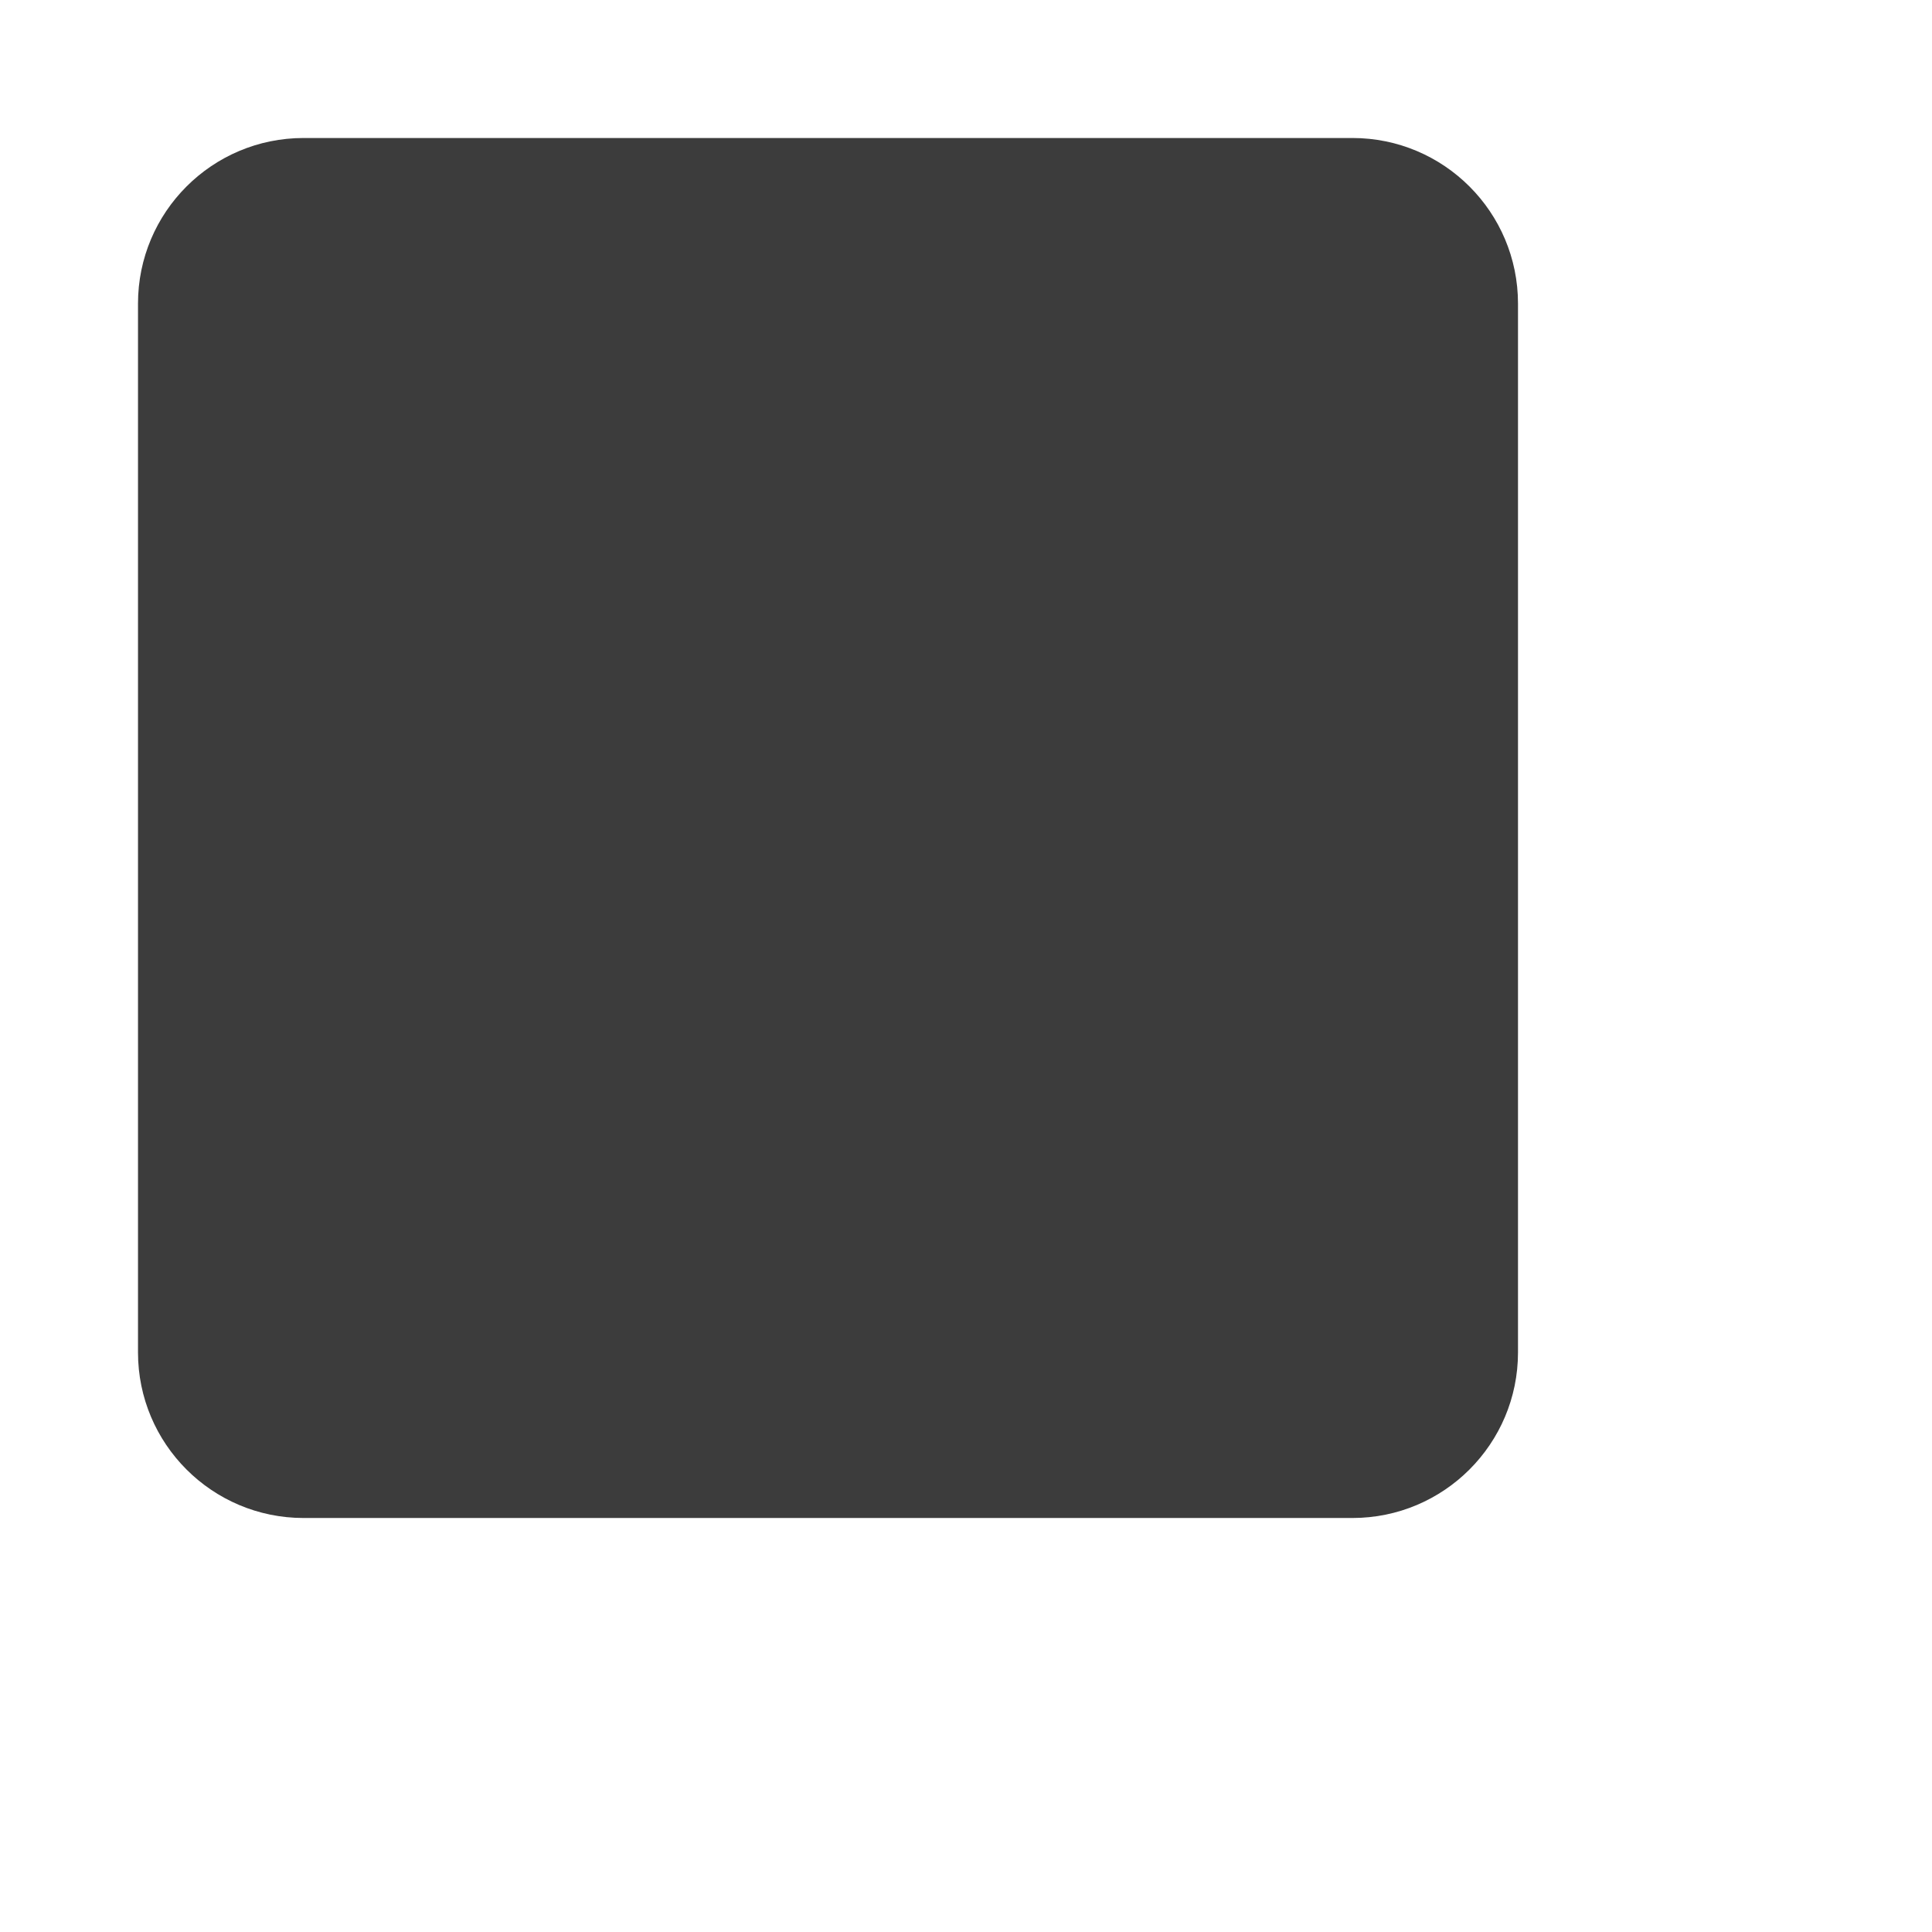
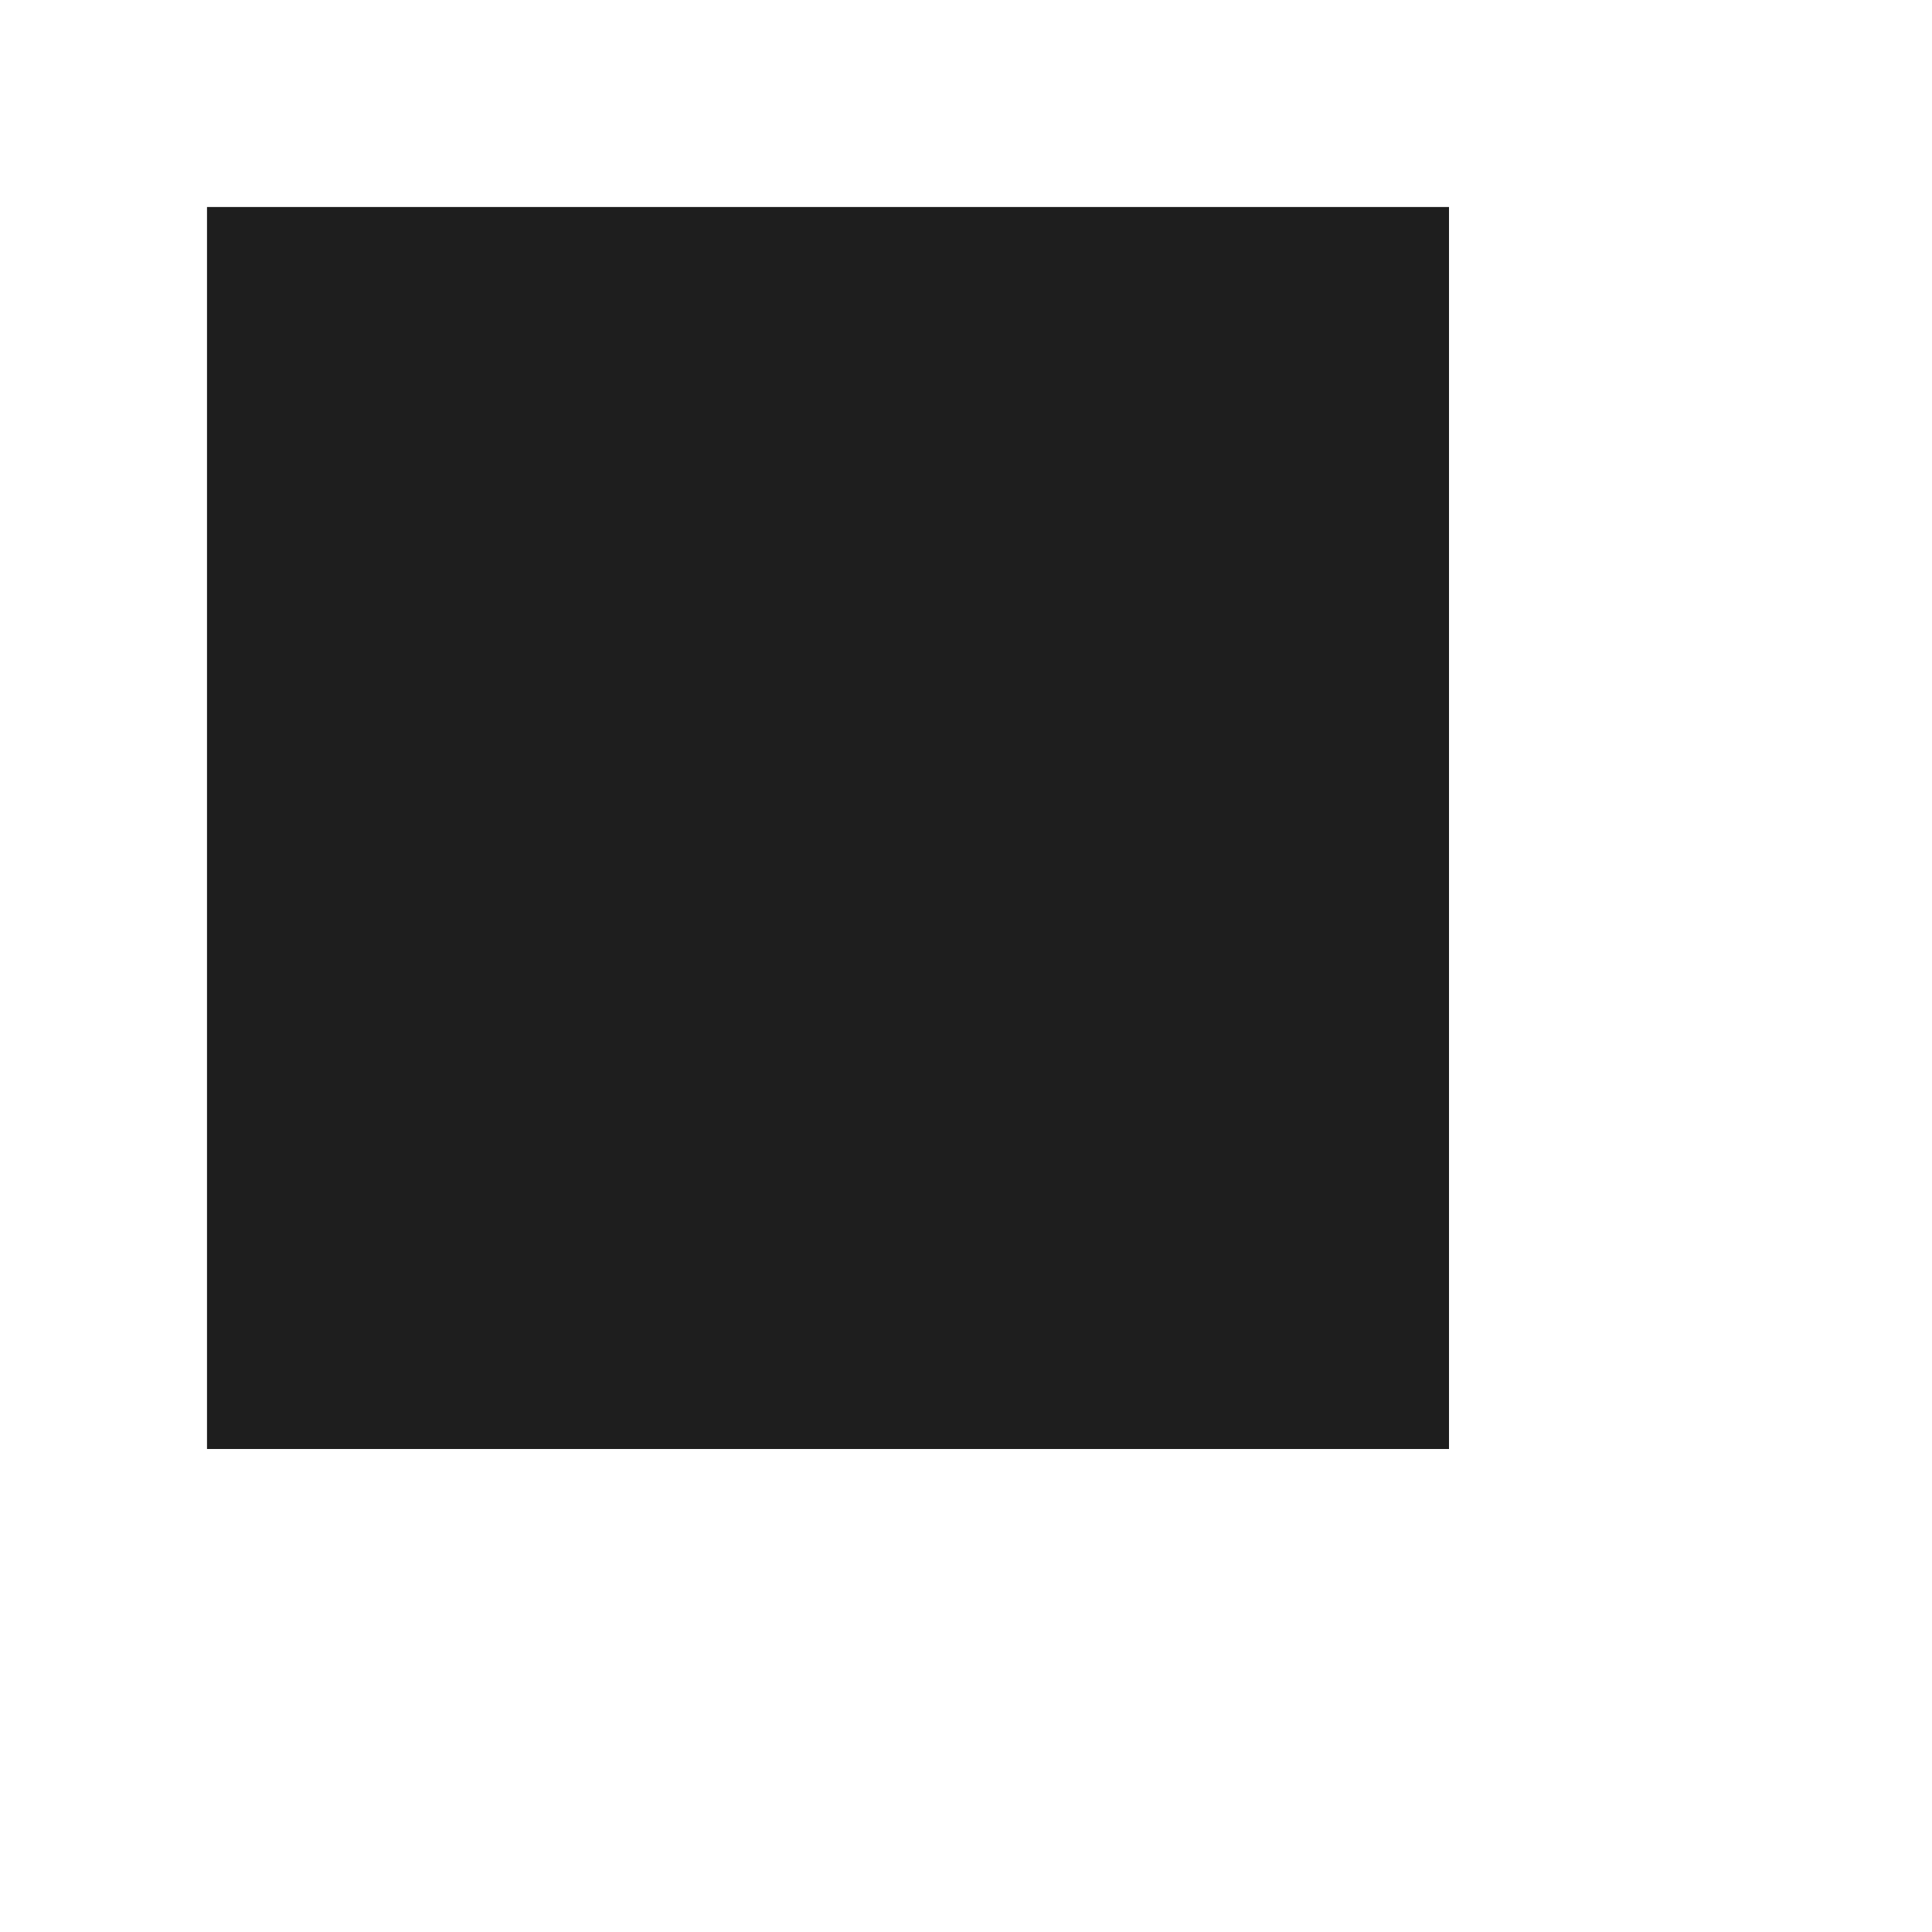
<svg xmlns="http://www.w3.org/2000/svg" width="50" height="50" viewBox="-5 -5 70 70">
  <style>
    rect {
-       fill: rgb(60,60,60);
-       stroke: rgba(0,0,0,0);
+       fill: rgb(30,30,30);
+       stroke: rgba(255,255,255,255);
      stroke-width: 5px;
    }
-     @media (prefers-color-scheme: dark) {
-       rect {
-         fill: rgb(255,255,255);
-         border: 50px solid red;
-       }
    }
  </style>
-   <rect width="50" height="50" rx="6" />
+   <rect width="50" height="50" rx="0" />
</svg>
